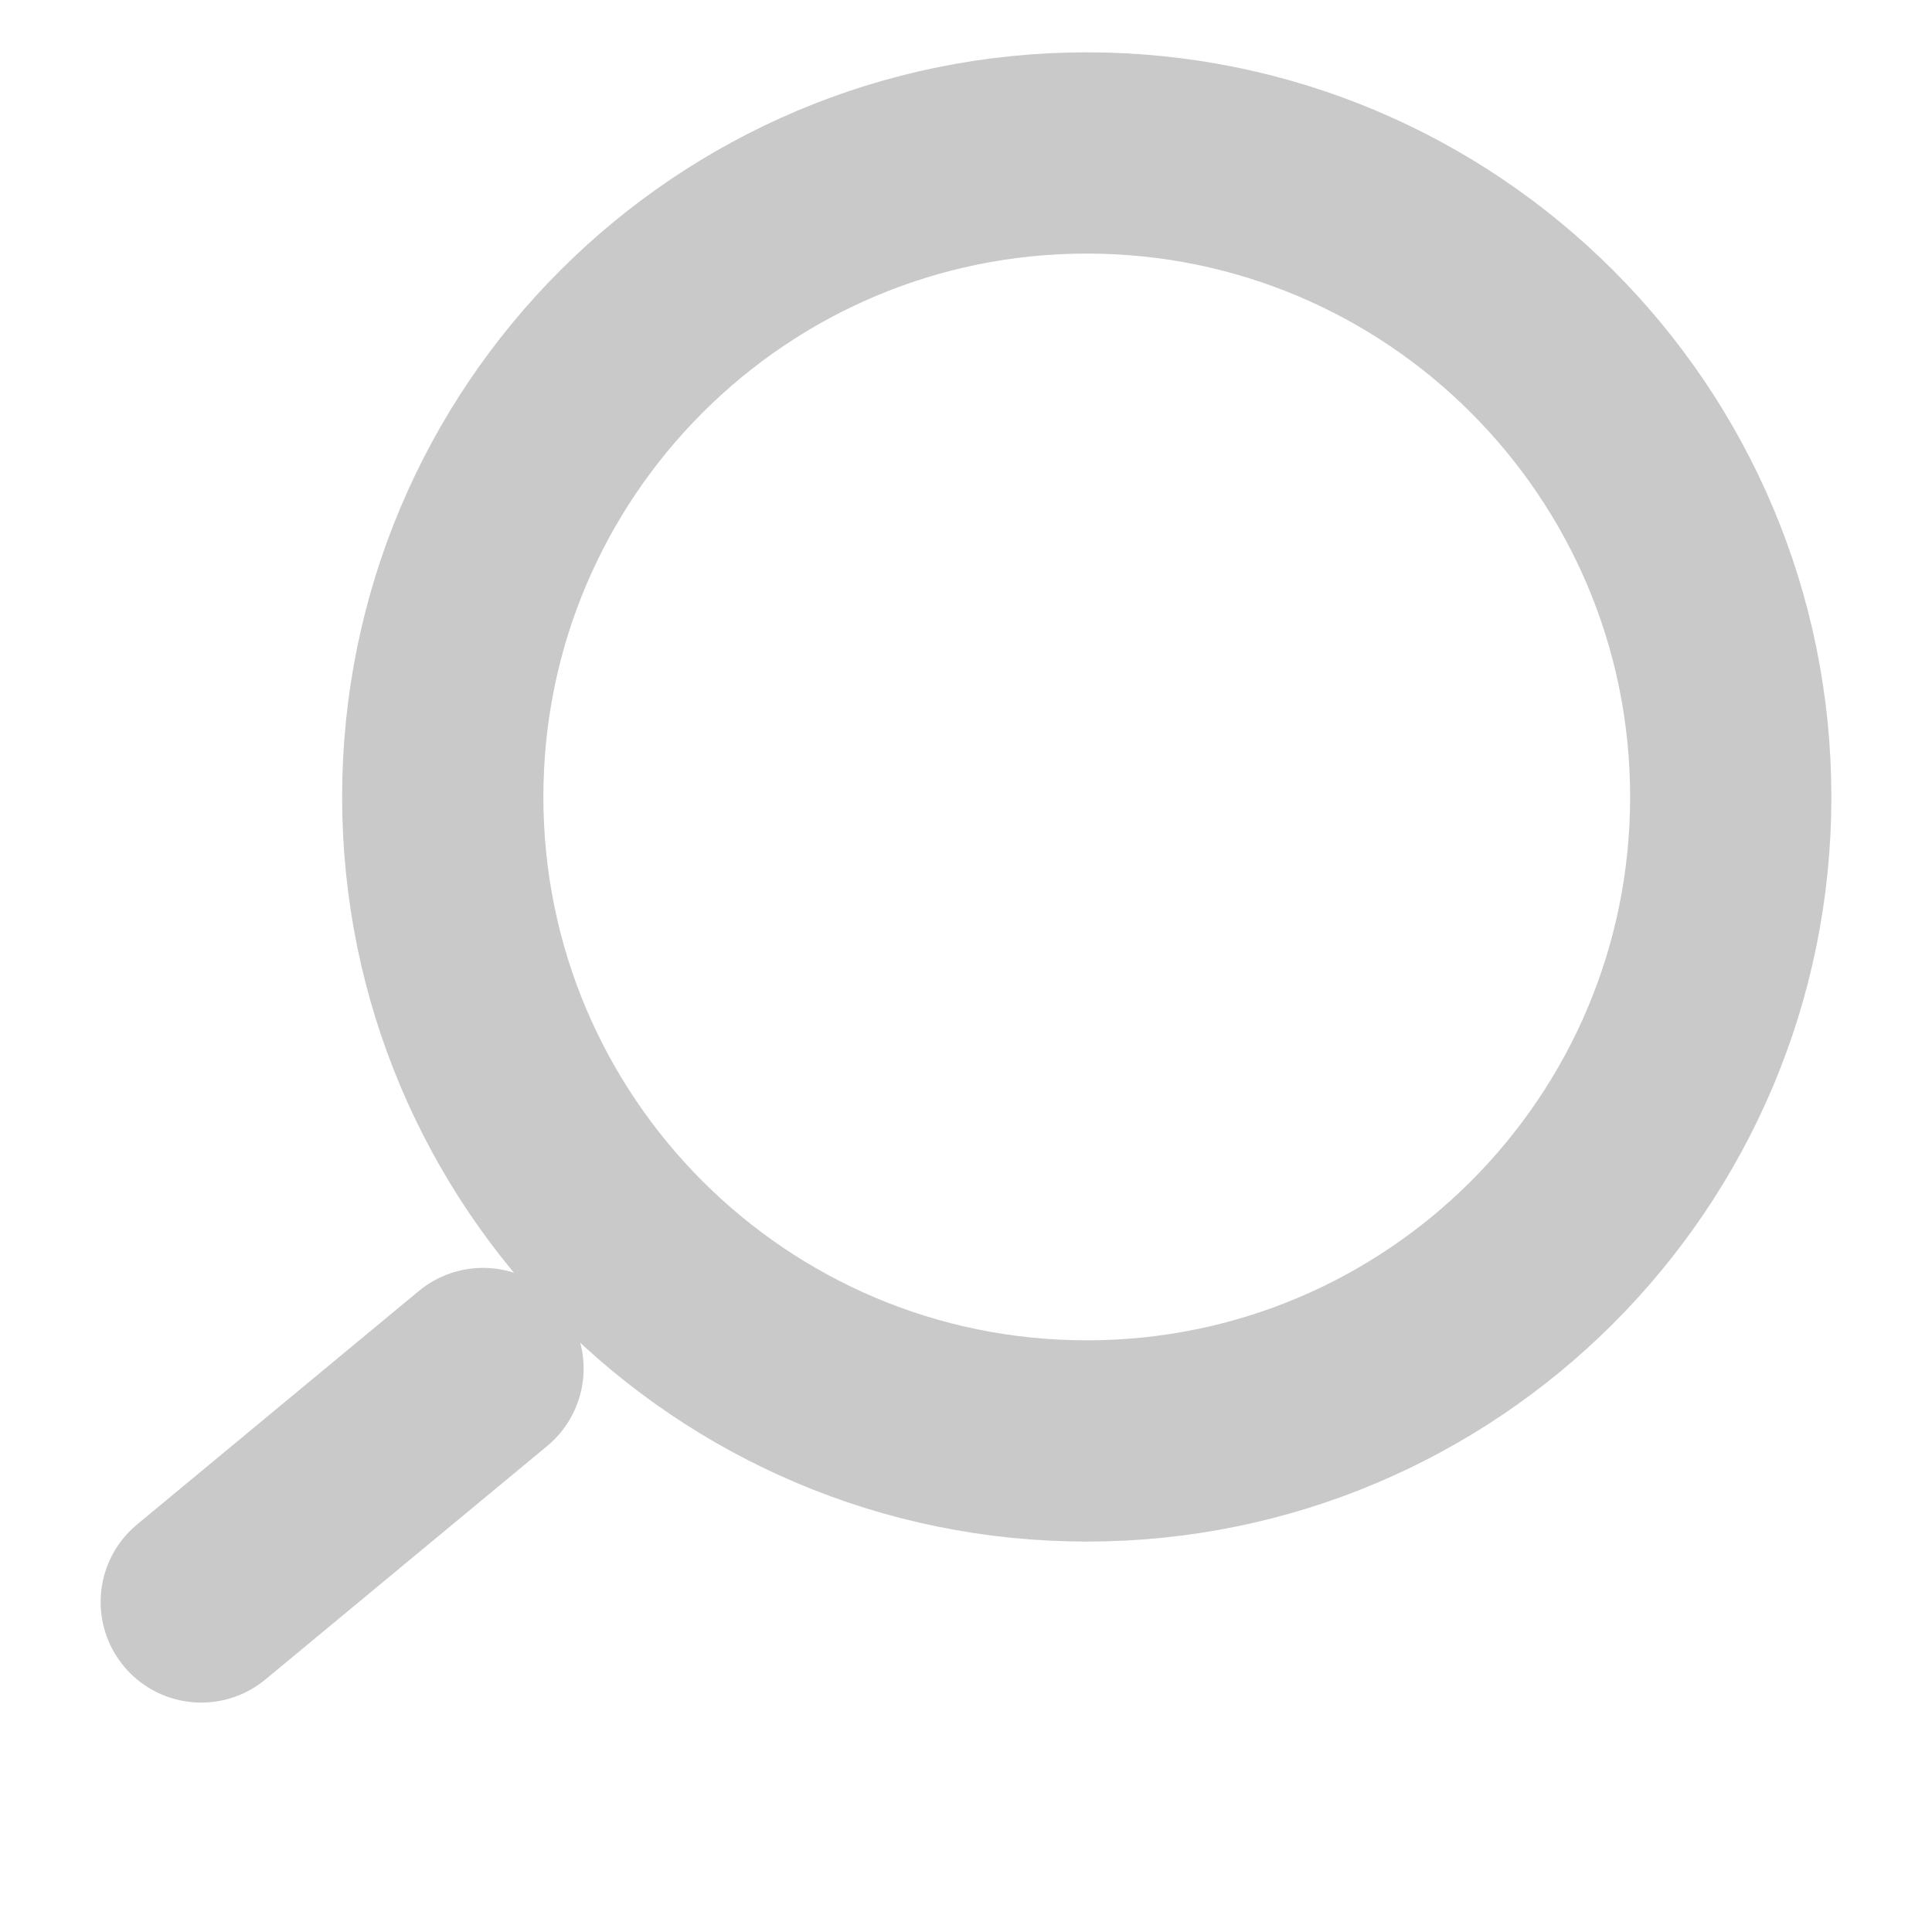
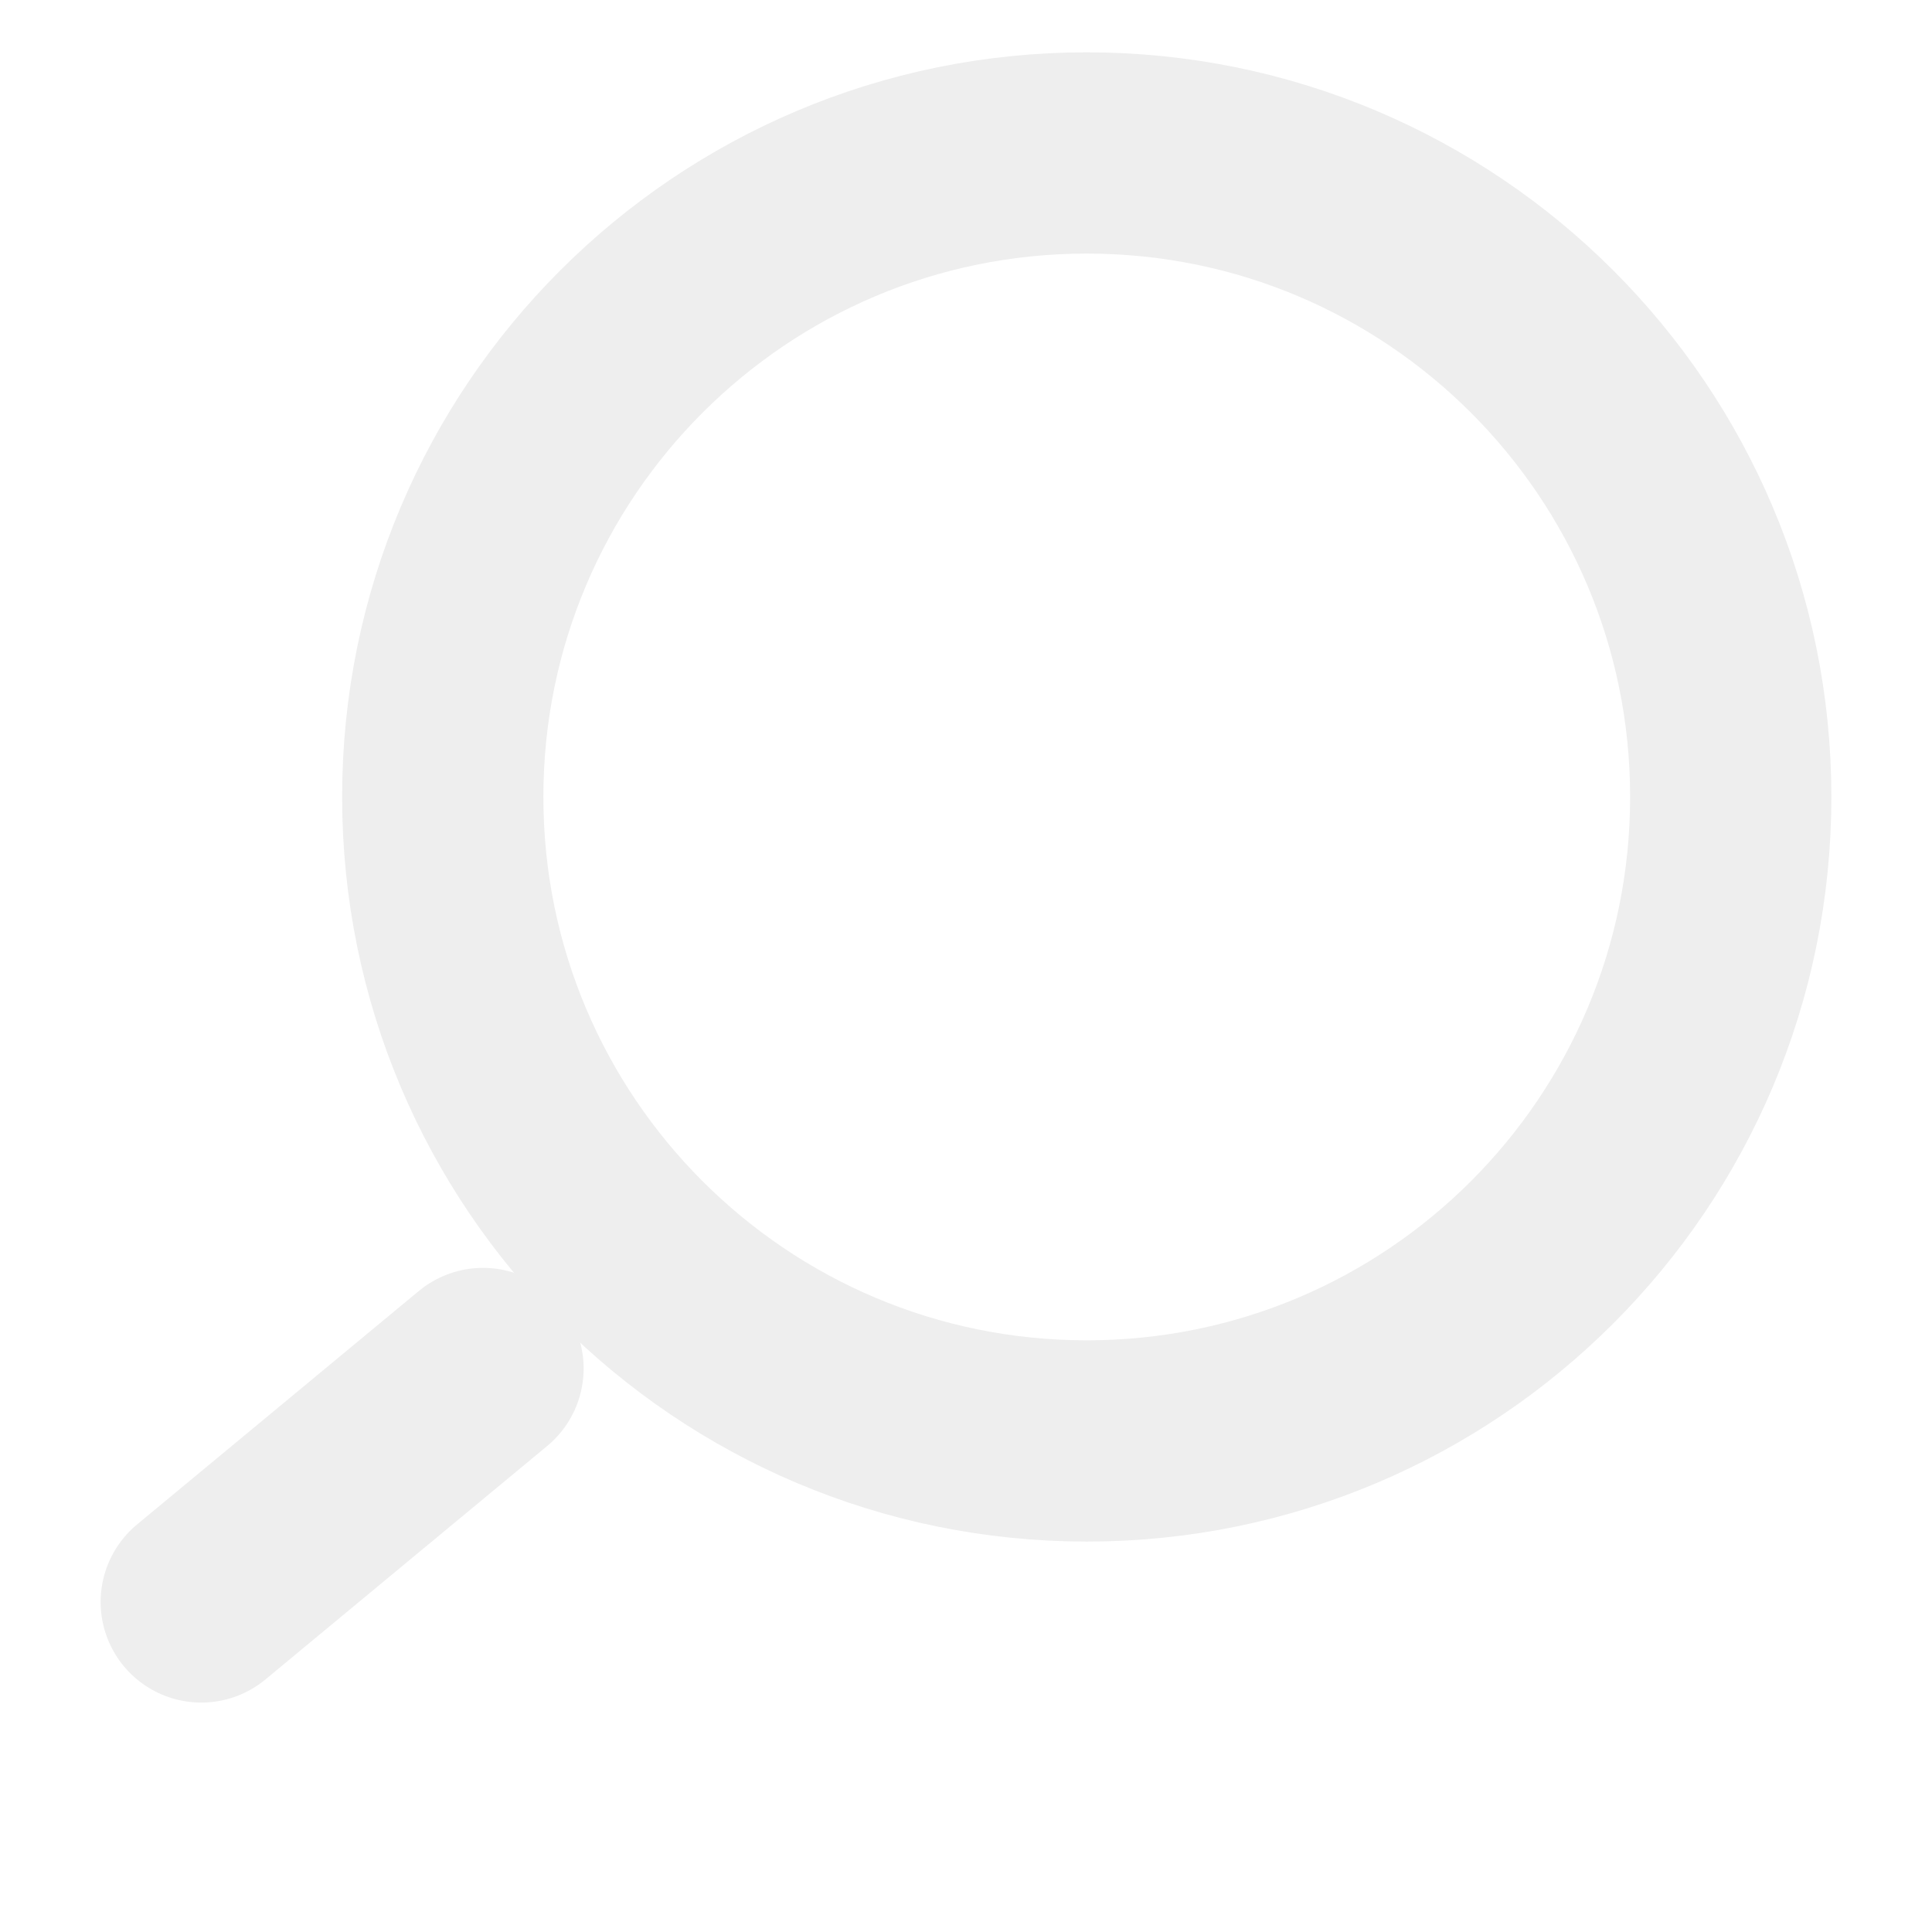
- <svg xmlns="http://www.w3.org/2000/svg" width="36" height="36" viewBox="0 0 24 24" fill="none" stroke="#c9c9c9" stroke-width="2.5" stroke-linecap="round" stroke-linejoin="round" class="feather feather-search">
+ <svg xmlns="http://www.w3.org/2000/svg" width="36" height="36" viewBox="0 0 24 24" fill="none" stroke="#eeeeee" stroke-width="2.5" stroke-linecap="round" stroke-linejoin="round" class="feather feather-search">
  <circle cx="13.5" cy="9.9" r="8" />
  <line x1="2.5" y1="19.9" x2="6" y2="17" />
</svg>
